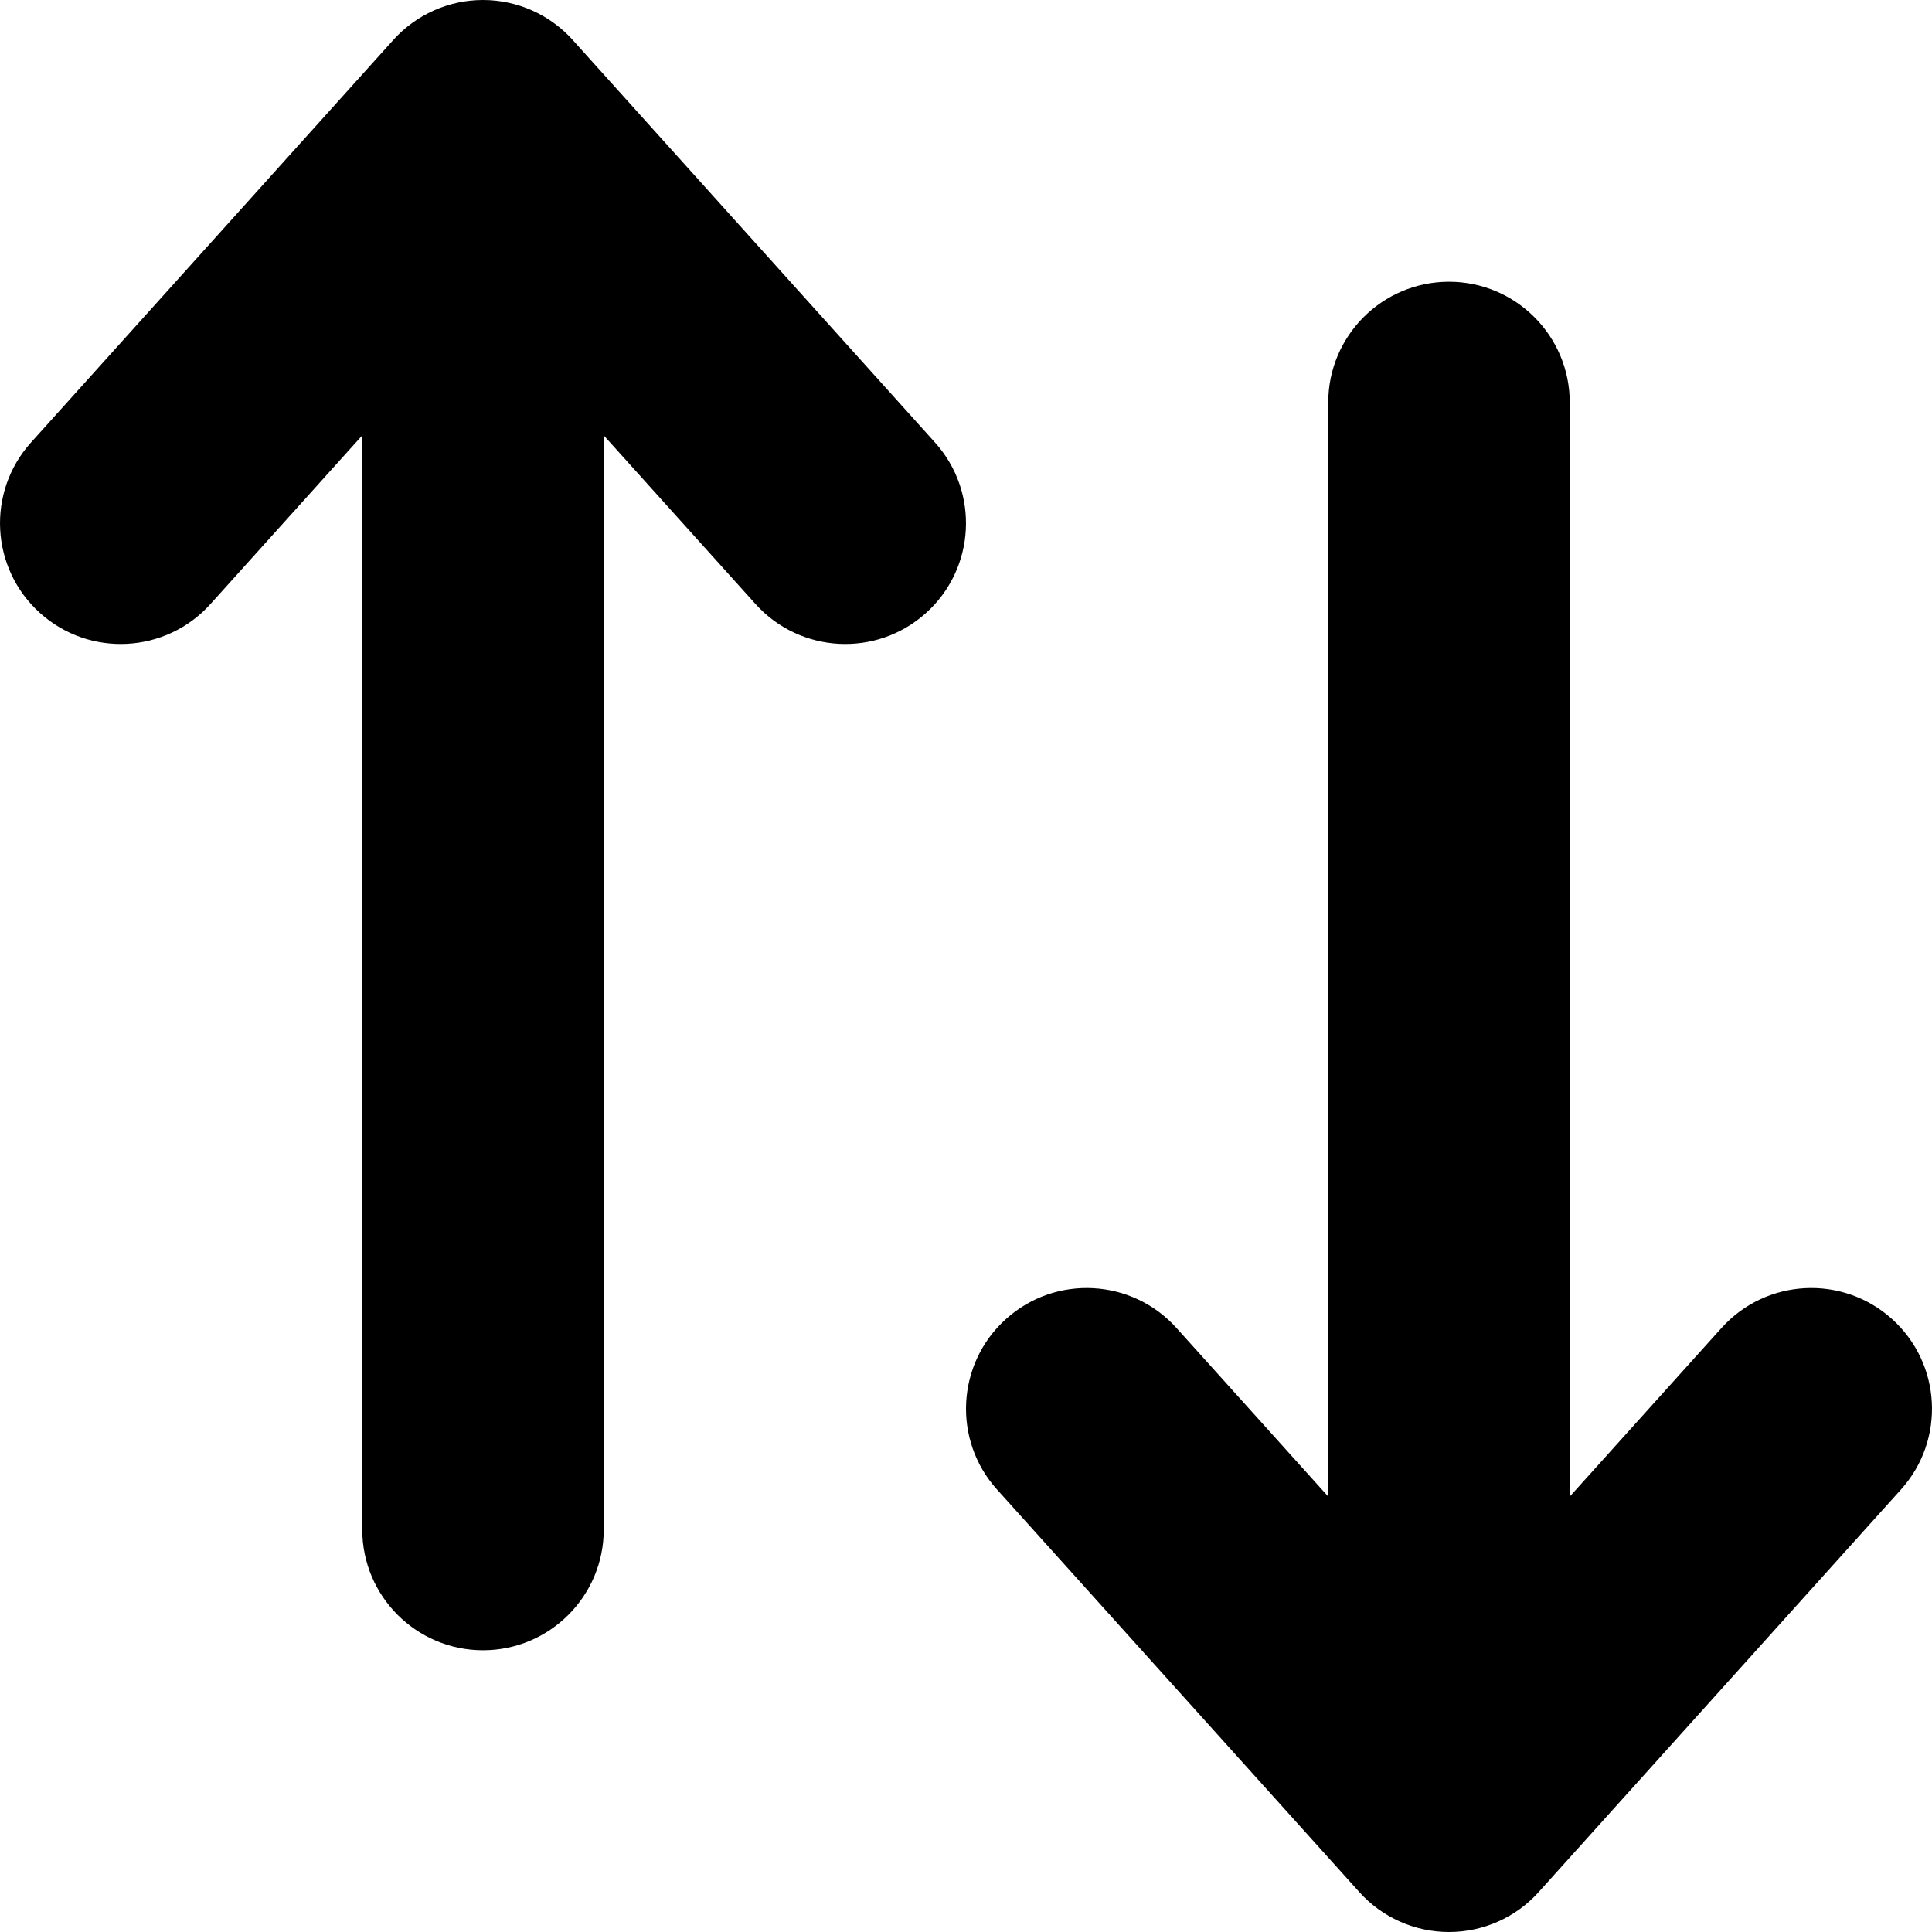
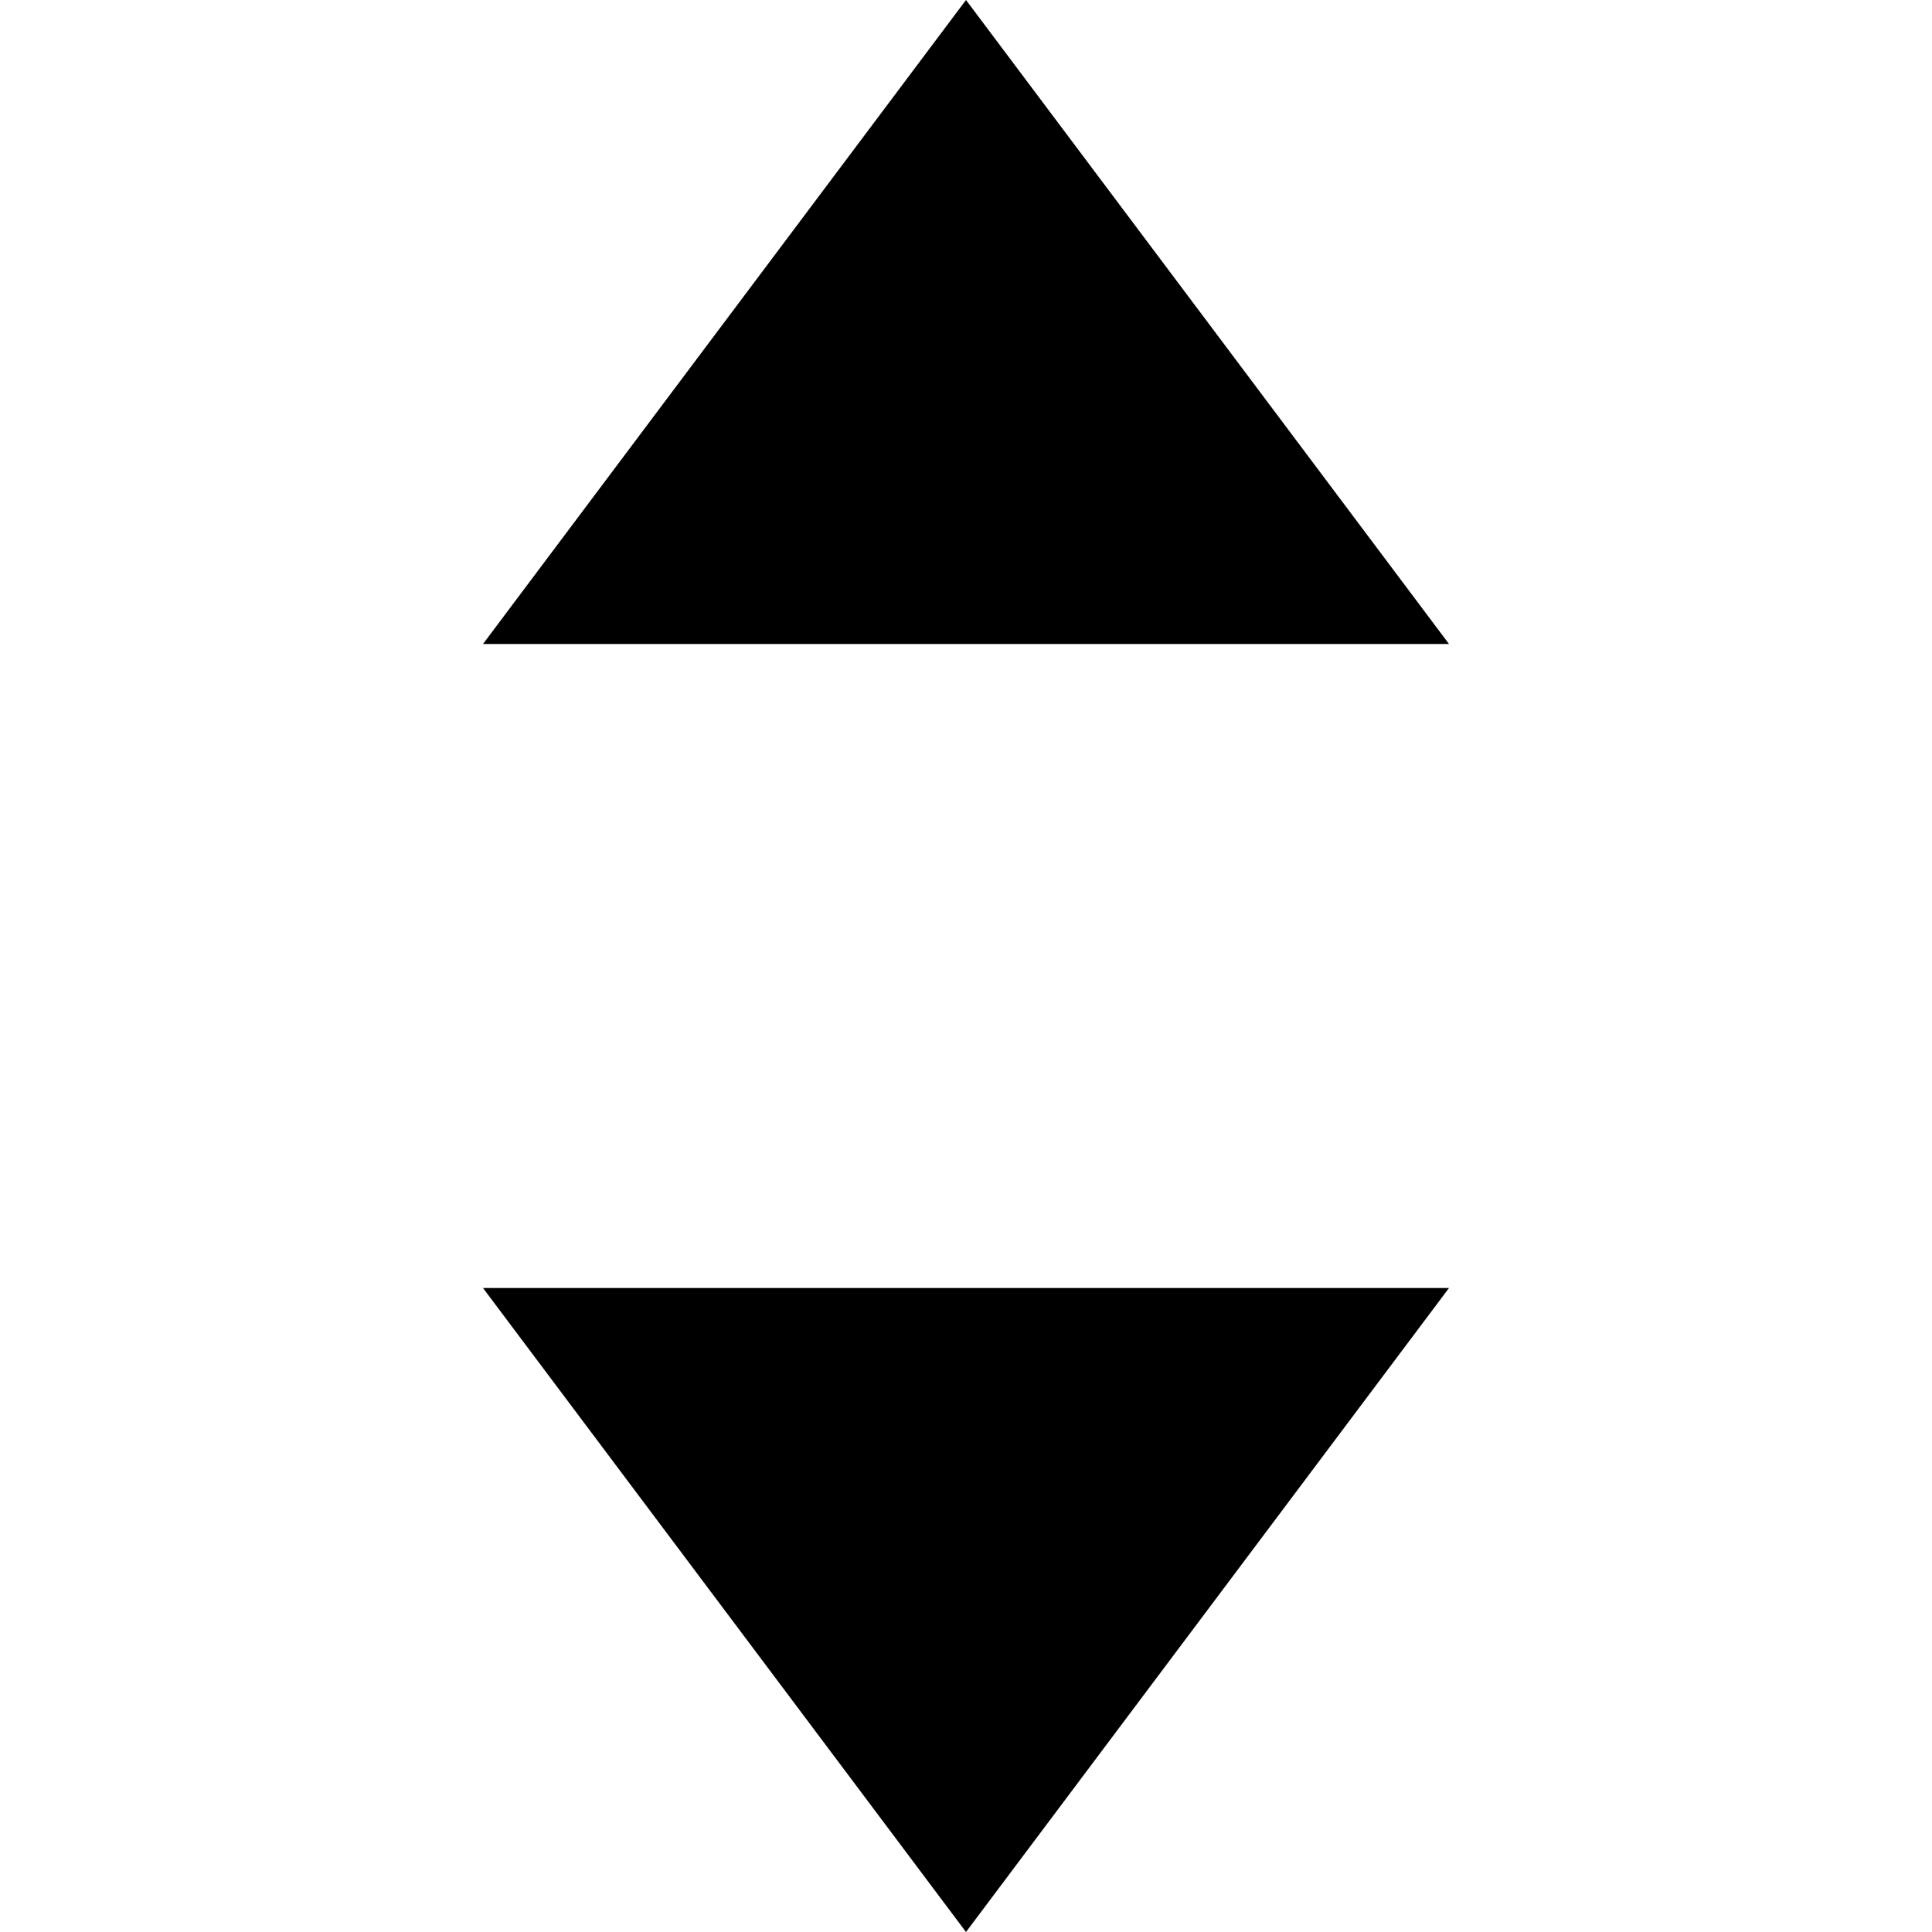
<svg xmlns="http://www.w3.org/2000/svg" width="24" height="24" viewBox="0 0 24 24" fill="none">
-   <path fill-rule="evenodd" clip-rule="evenodd" d="M18 3.5C18.828 3.5 19.5 4.172 19.5 5V18.591L21.385 16.497C21.939 15.881 22.888 15.831 23.503 16.385C24.119 16.939 24.169 17.888 23.615 18.503L19.115 23.503C18.831 23.82 18.425 24 18 24C17.575 24 17.169 23.82 16.885 23.503L12.385 18.503C11.831 17.888 11.881 16.939 12.497 16.385C13.112 15.831 14.061 15.881 14.615 16.497L16.5 18.591V5C16.5 4.172 17.172 3.5 18 3.5Z" fill="currentColor" />
-   <path fill-rule="evenodd" clip-rule="evenodd" d="M6 20.5C5.172 20.5 4.5 19.828 4.5 19L4.5 5.409L2.615 7.503C2.061 8.119 1.112 8.169 0.497 7.615C-0.119 7.061 -0.169 6.112 0.385 5.497L4.885 0.497C5.17 0.18 5.575 5.61712e-07 6 5.24538e-07C6.425 4.87363e-07 6.83 0.18 7.115 0.497L11.615 5.497C12.169 6.112 12.119 7.061 11.503 7.615C10.888 8.169 9.939 8.119 9.385 7.503L7.5 5.409L7.5 19C7.5 19.828 6.828 20.5 6 20.5Z" fill="currentColor" />
+   <path fill-rule="enevodd" clip-rule="evenodd" d="M 18 8 L 12 0 L 6 8 H 18 Z M 6 16 L 12 24 L 18 16 H 6 Z" fill="currentColor" />
</svg>
